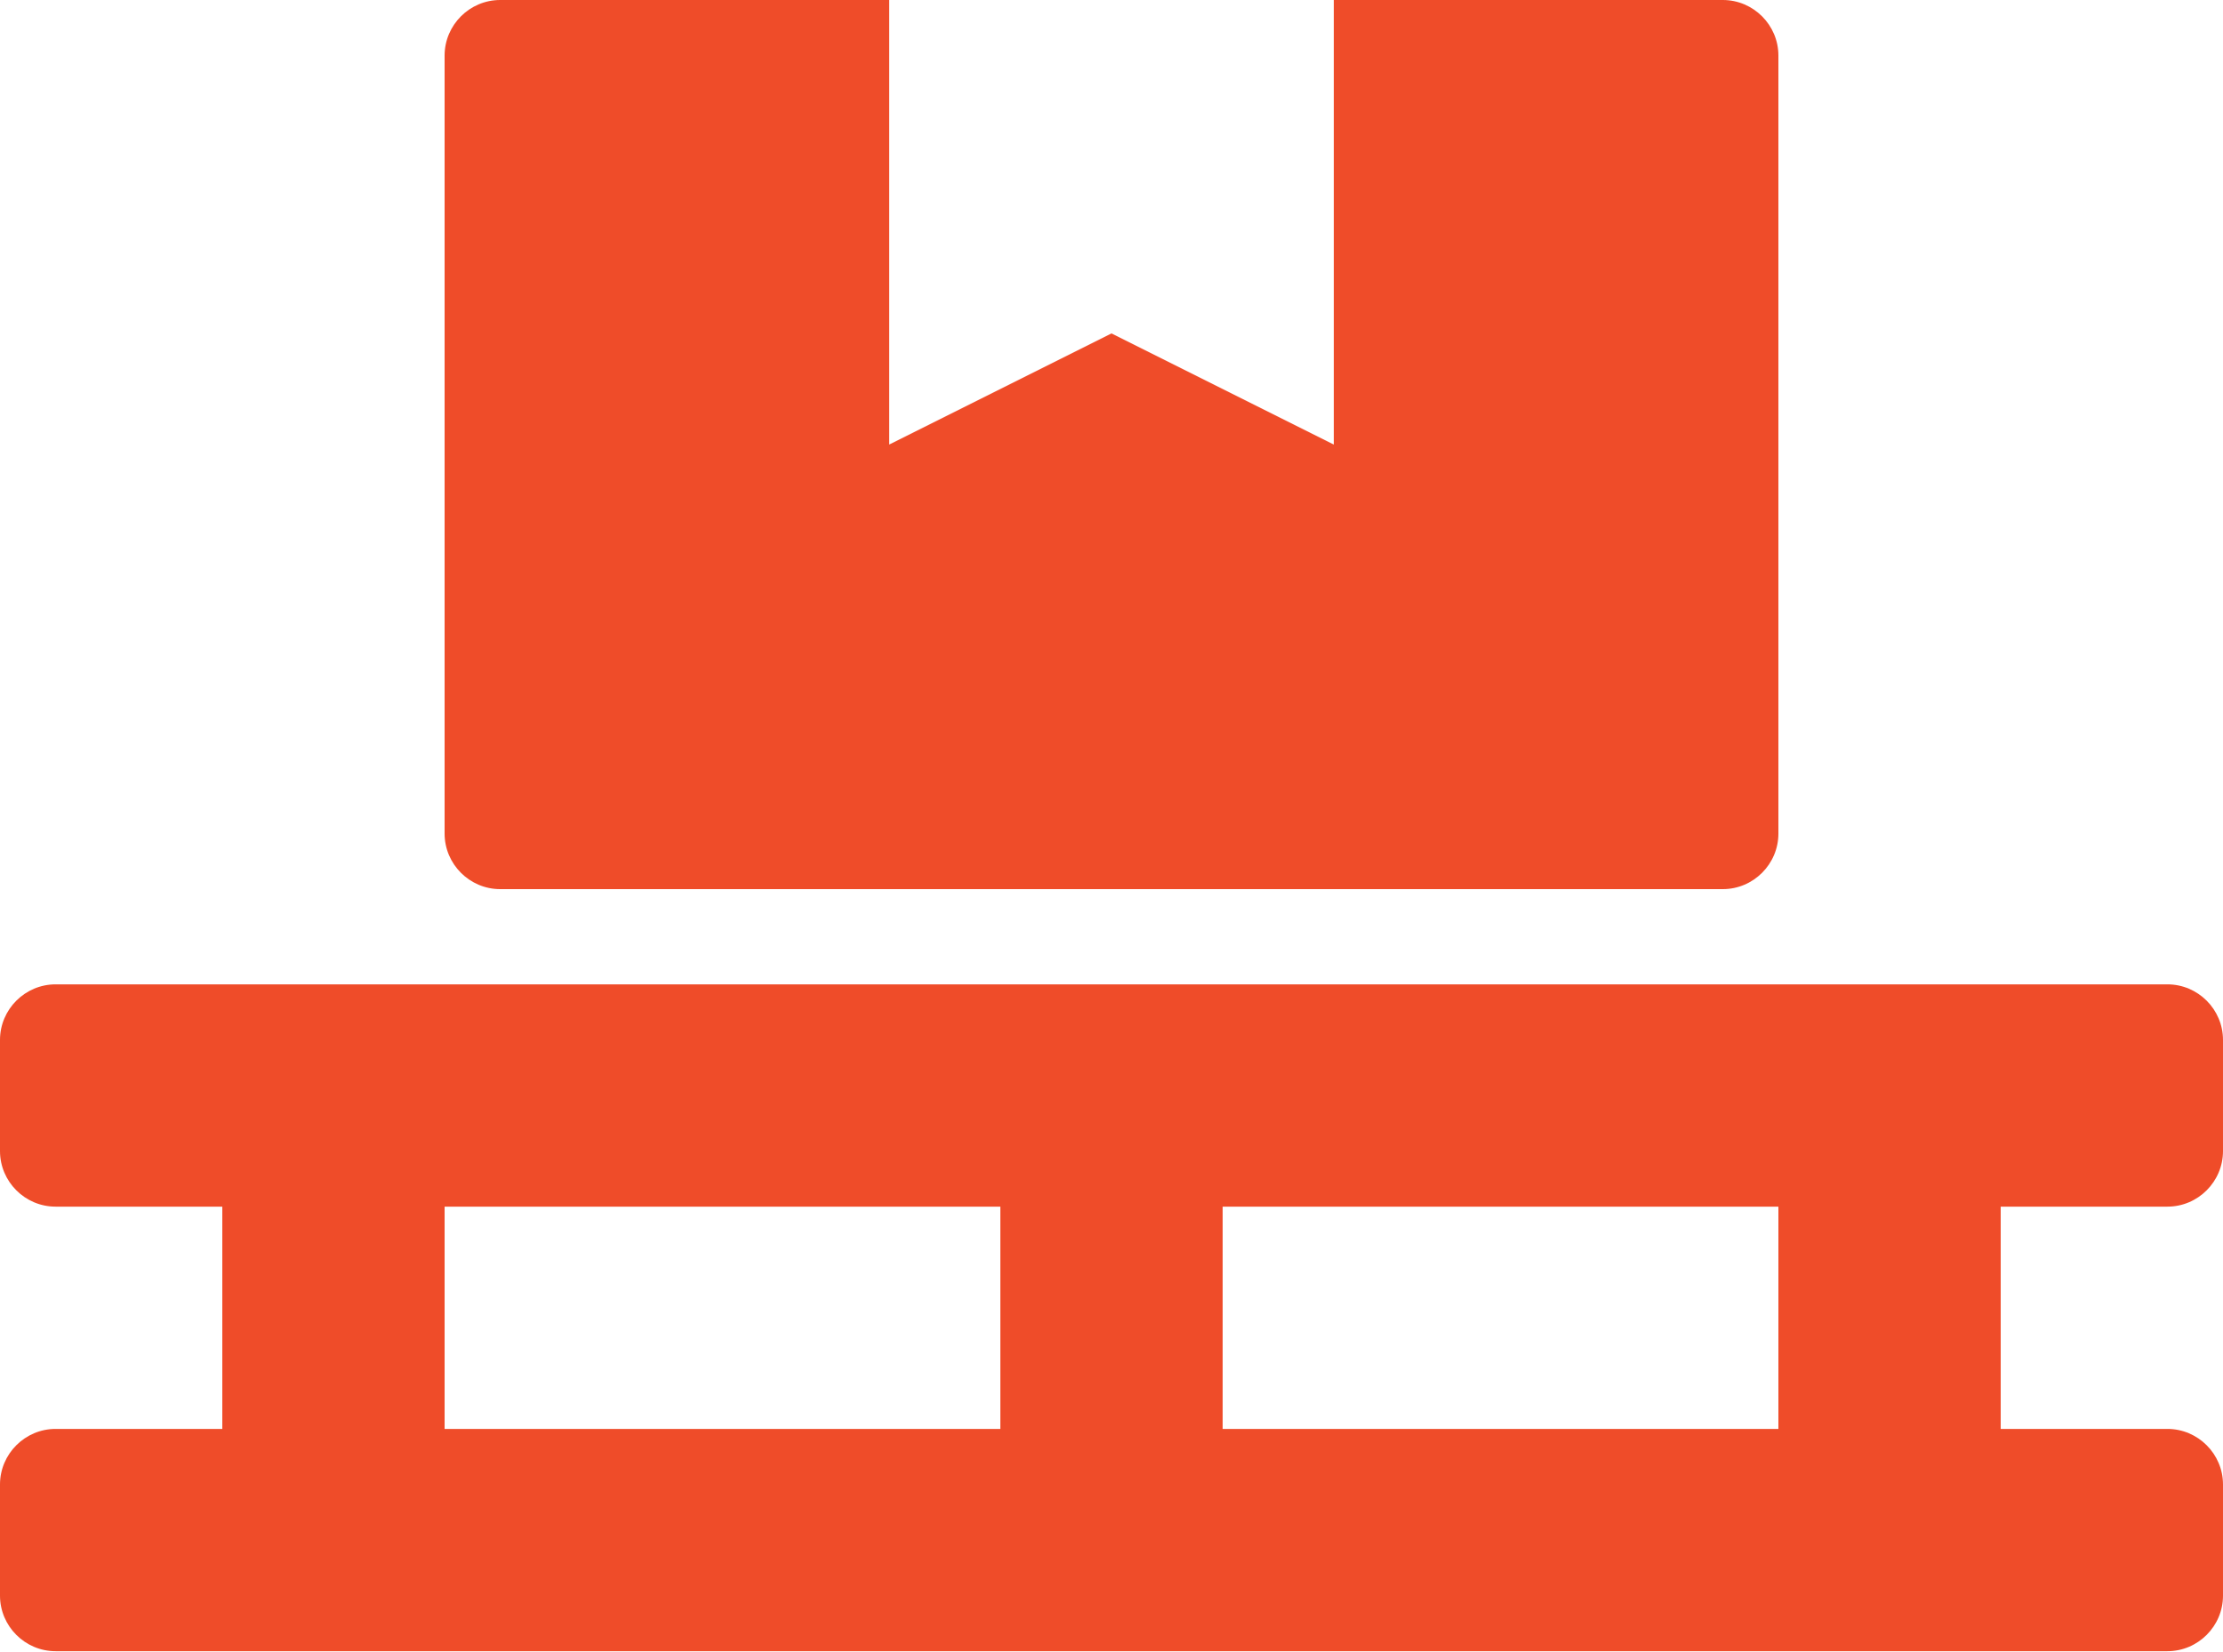
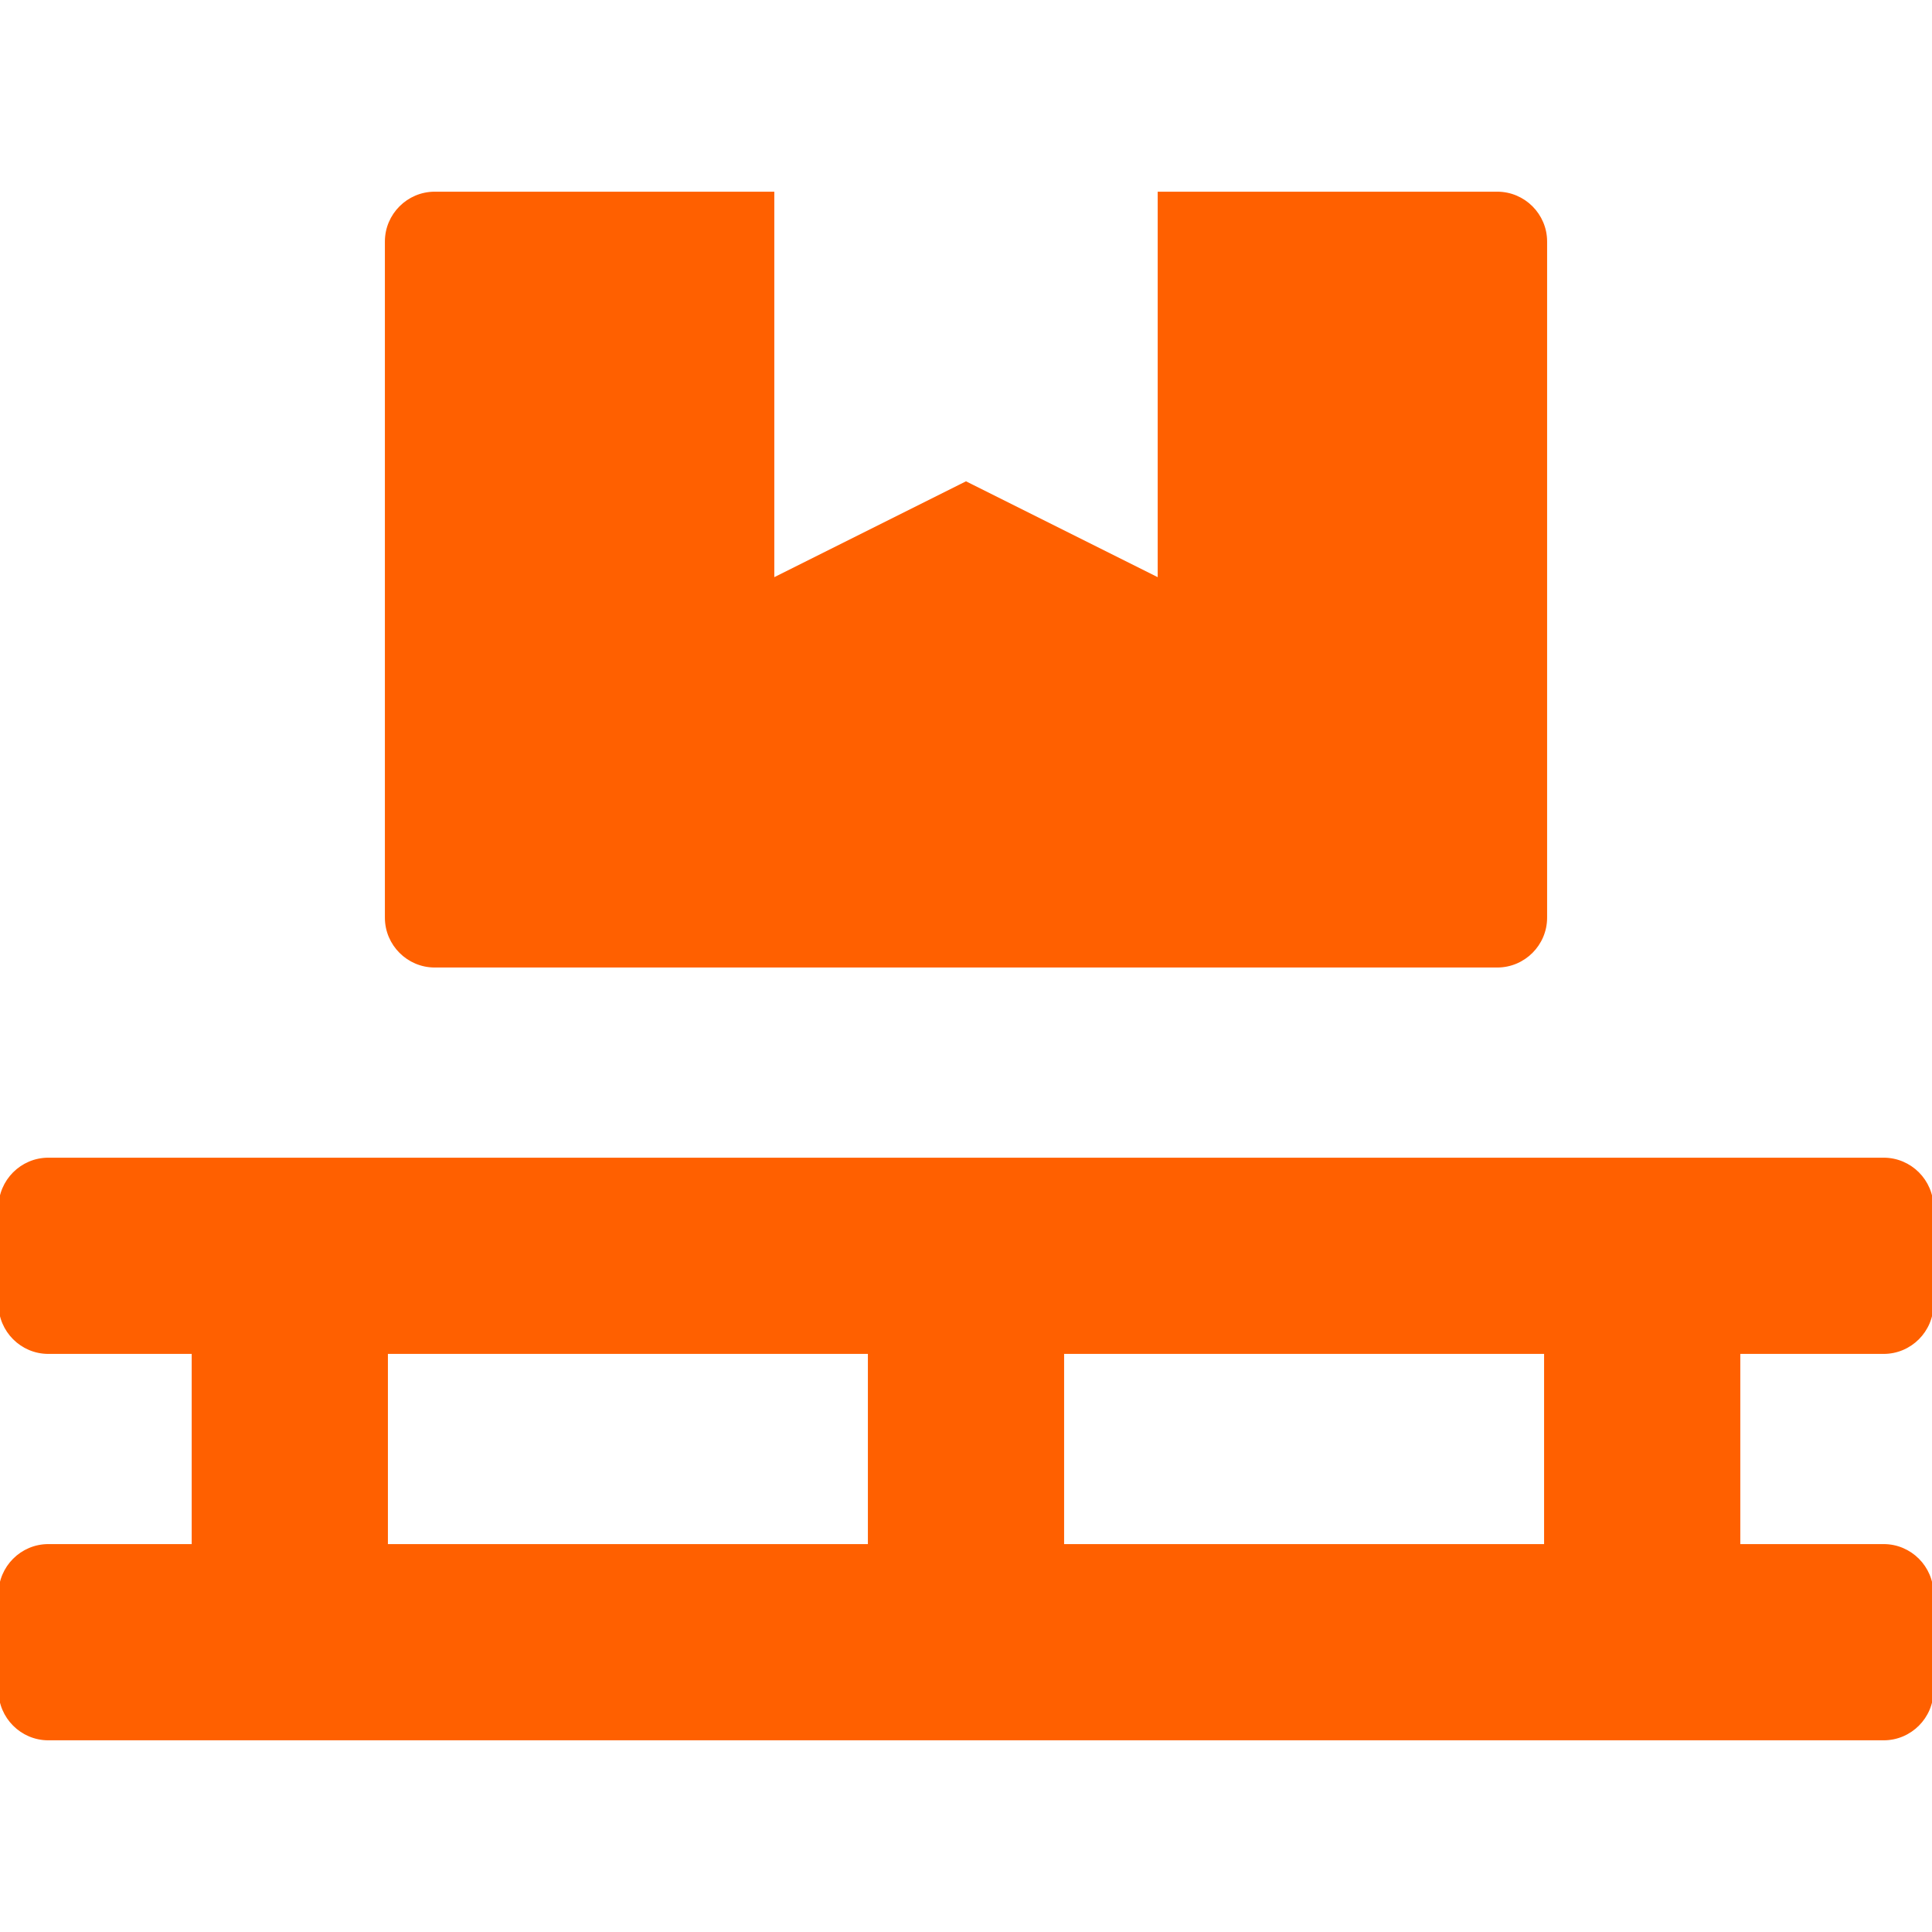
- <svg xmlns="http://www.w3.org/2000/svg" viewBox="0 0 166.639 123.786" version="1.1">
-   <g transform="translate(-18.47395,-97.59894)">
-     <g transform="matrix(0.2603732,0,0,0.2603732,18.47395,88.07395)" fill="#ef4c29">
-       <path d="m 144,292.582 h 352 c 8.8,0 16,-7.2 16,-16 V 52.582 c 0,-8.8 -7.2,-16 -16,-16 H 384 V 164.582 l -64,-32 -64,32 V 36.582 H 144 c -8.8,0 -16,7.2 -16,16 V 276.582 c 0,8.8 7.2,16 16,16 z M 624,384 c 8.8,0 16,-7.2 16,-16 v -32 c 0,-8.8 -7.2,-16 -16,-16 H 16 c -8.8,0 -16,7.2 -16,16 v 32 c 0,8.8 7.2,16 16,16 h 48 v 64 H 16 c -8.8,0 -16,7.2 -16,16 v 32 c 0,8.8 7.2,16 16,16 h 608 c 8.8,0 16,-7.2 16,-16 v -32 c 0,-8.8 -7.2,-16 -16,-16 H 576 V 384 Z M 288,448 H 128 v -64 h 160 z m 224,0 H 352 v -64 h 160 z" />
-     </g>
+ <svg xmlns="http://www.w3.org/2000/svg" fill="#ff6000" width="800px" height="800px" viewBox="0 -64 640 640" stroke="#ff6000">
+   <g id="SVGRepo_bgCarrier" stroke-width="0" />
+   <g id="SVGRepo_tracerCarrier" stroke-linecap="round" stroke-linejoin="round" />
+   <g id="SVGRepo_iconCarrier">
+     <path d="M144 256h352c8.8 0 16-7.2 16-16V16c0-8.8-7.2-16-16-16H384v128l-64-32-64 32V0H144c-8.8 0-16 7.2-16 16v224c0 8.8 7.2 16 16 16zm480 128c8.8 0 16-7.2 16-16v-32c0-8.8-7.2-16-16-16H16c-8.8 0-16 7.2-16 16v32c0 8.8 7.2 16 16 16h48v64H16c-8.8 0-16 7.2-16 16v32c0 8.8 7.2 16 16 16h608c8.8 0 16-7.2 16-16v-32c0-8.8-7.2-16-16-16h-48v-64h48zm-336 64H128v-64h160v64zm224 0H352v-64h160v64z" />
  </g>
</svg>
